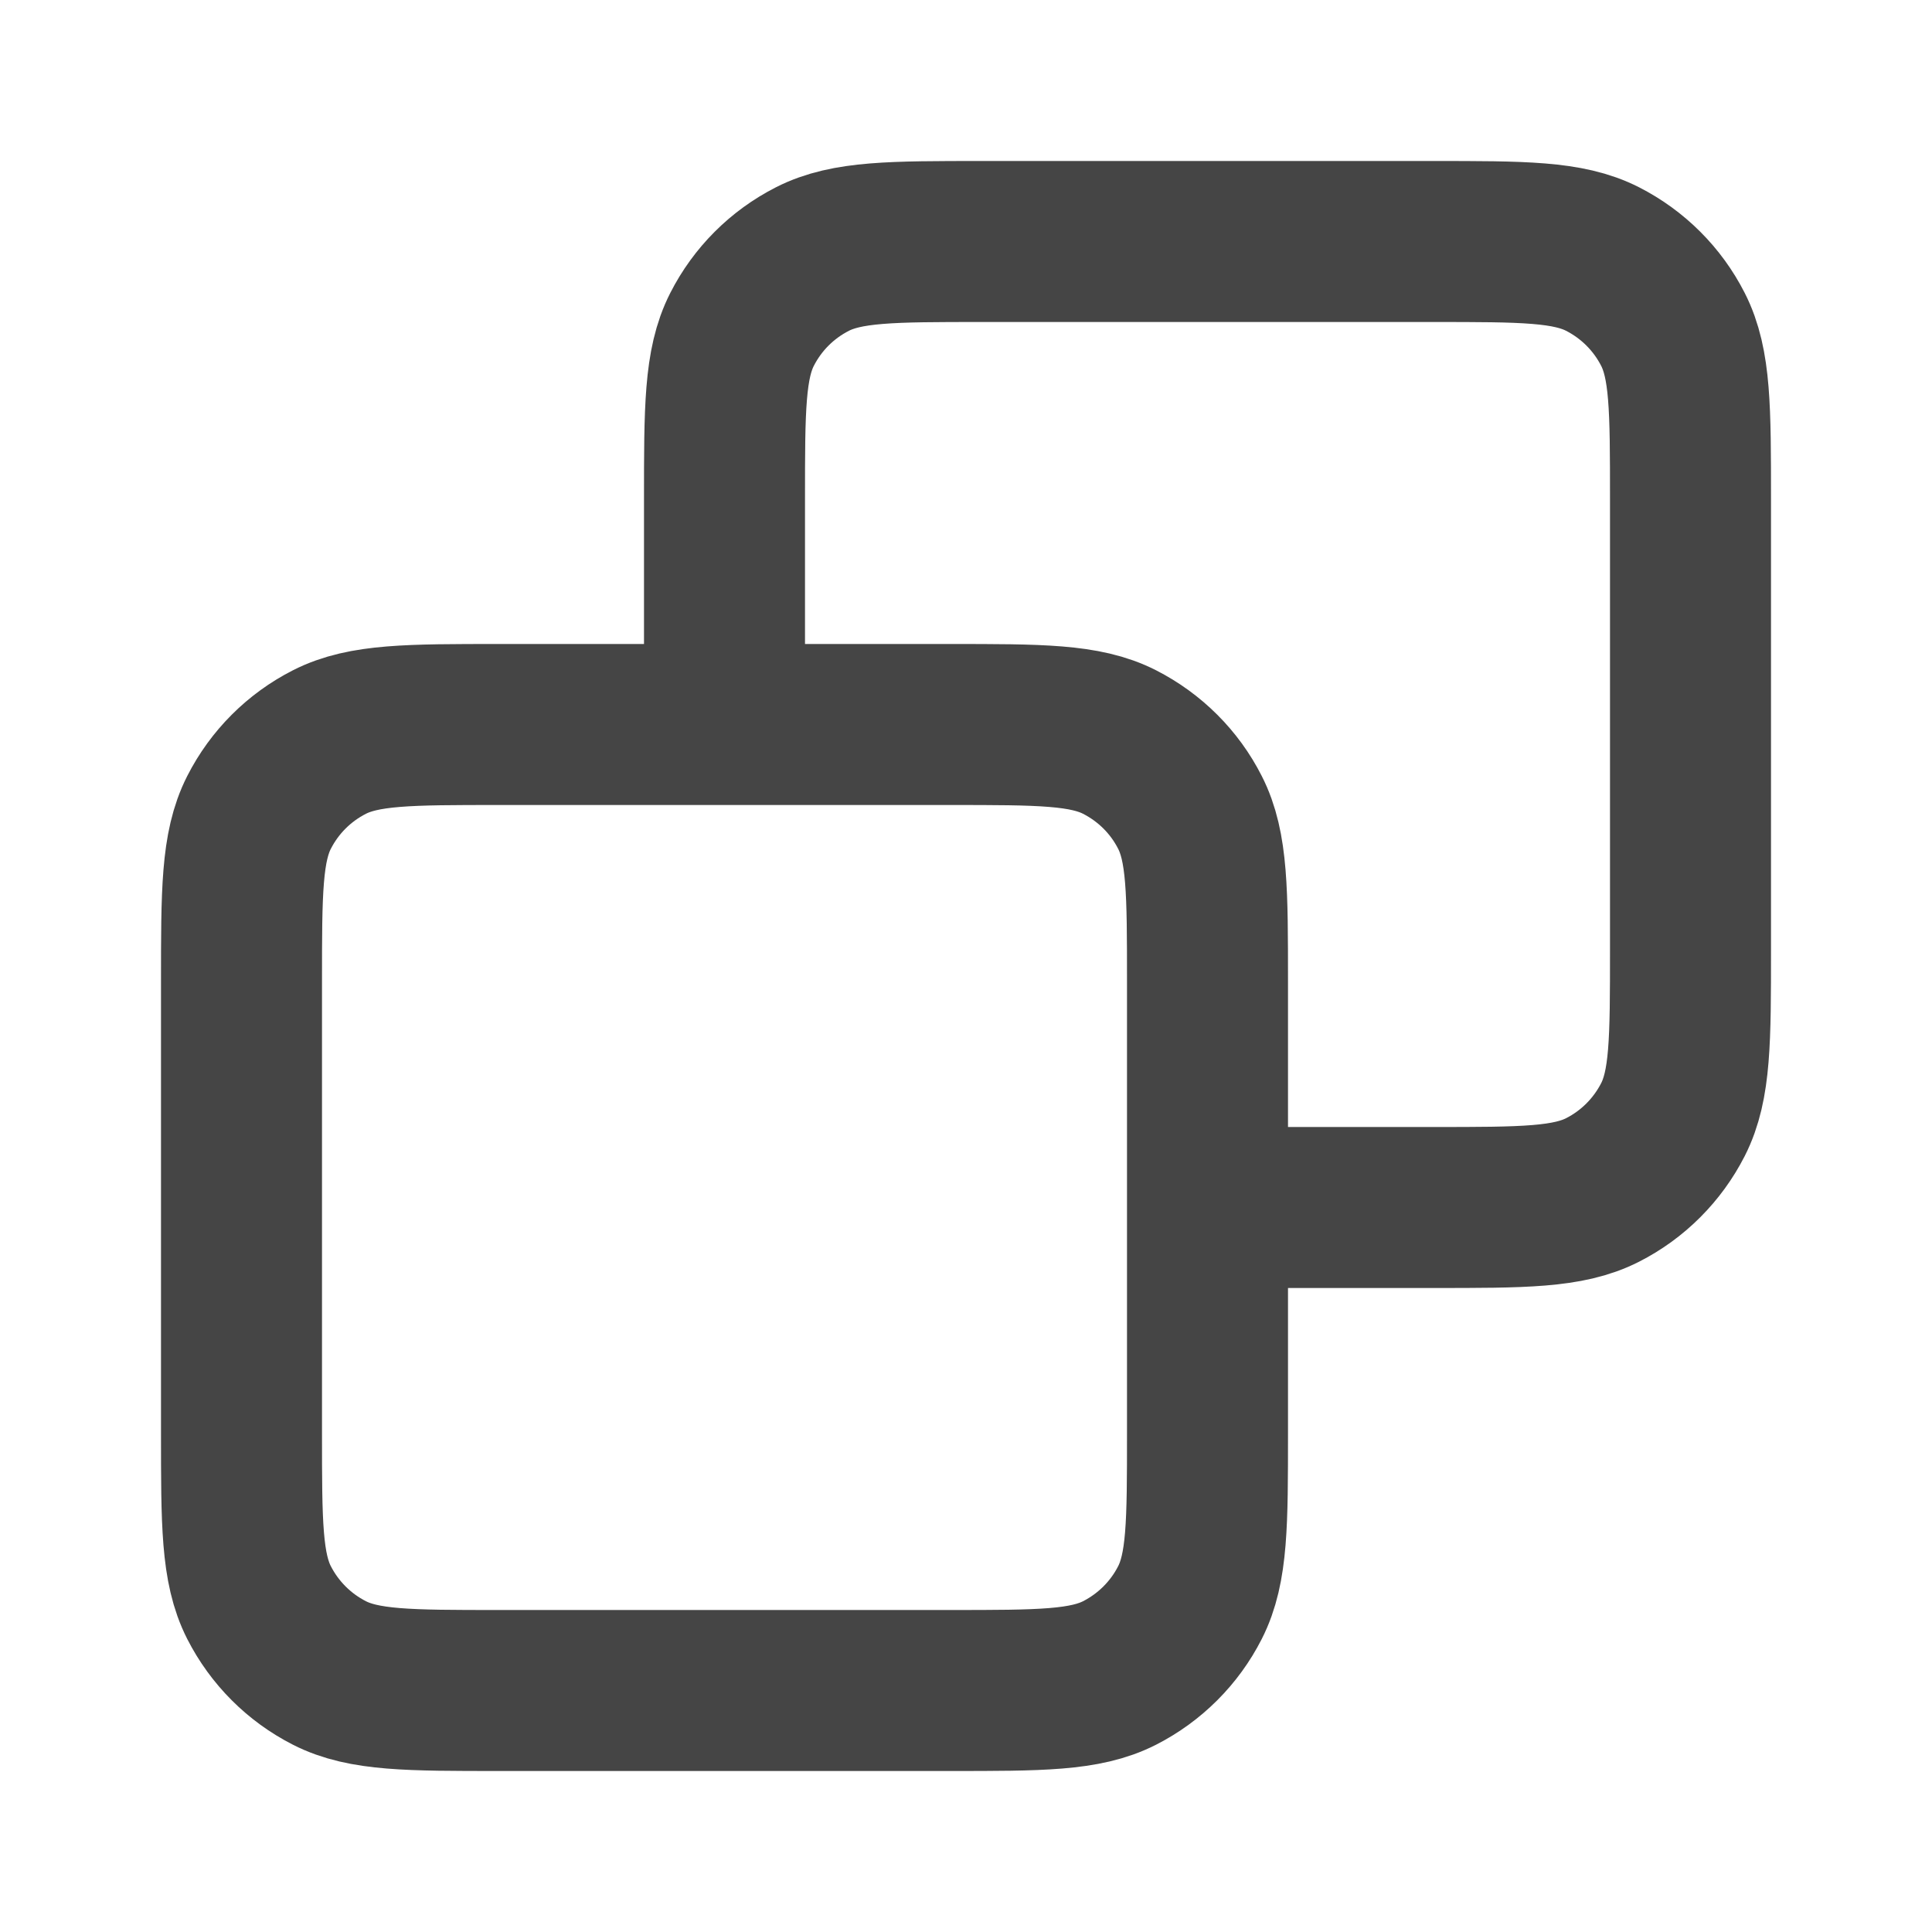
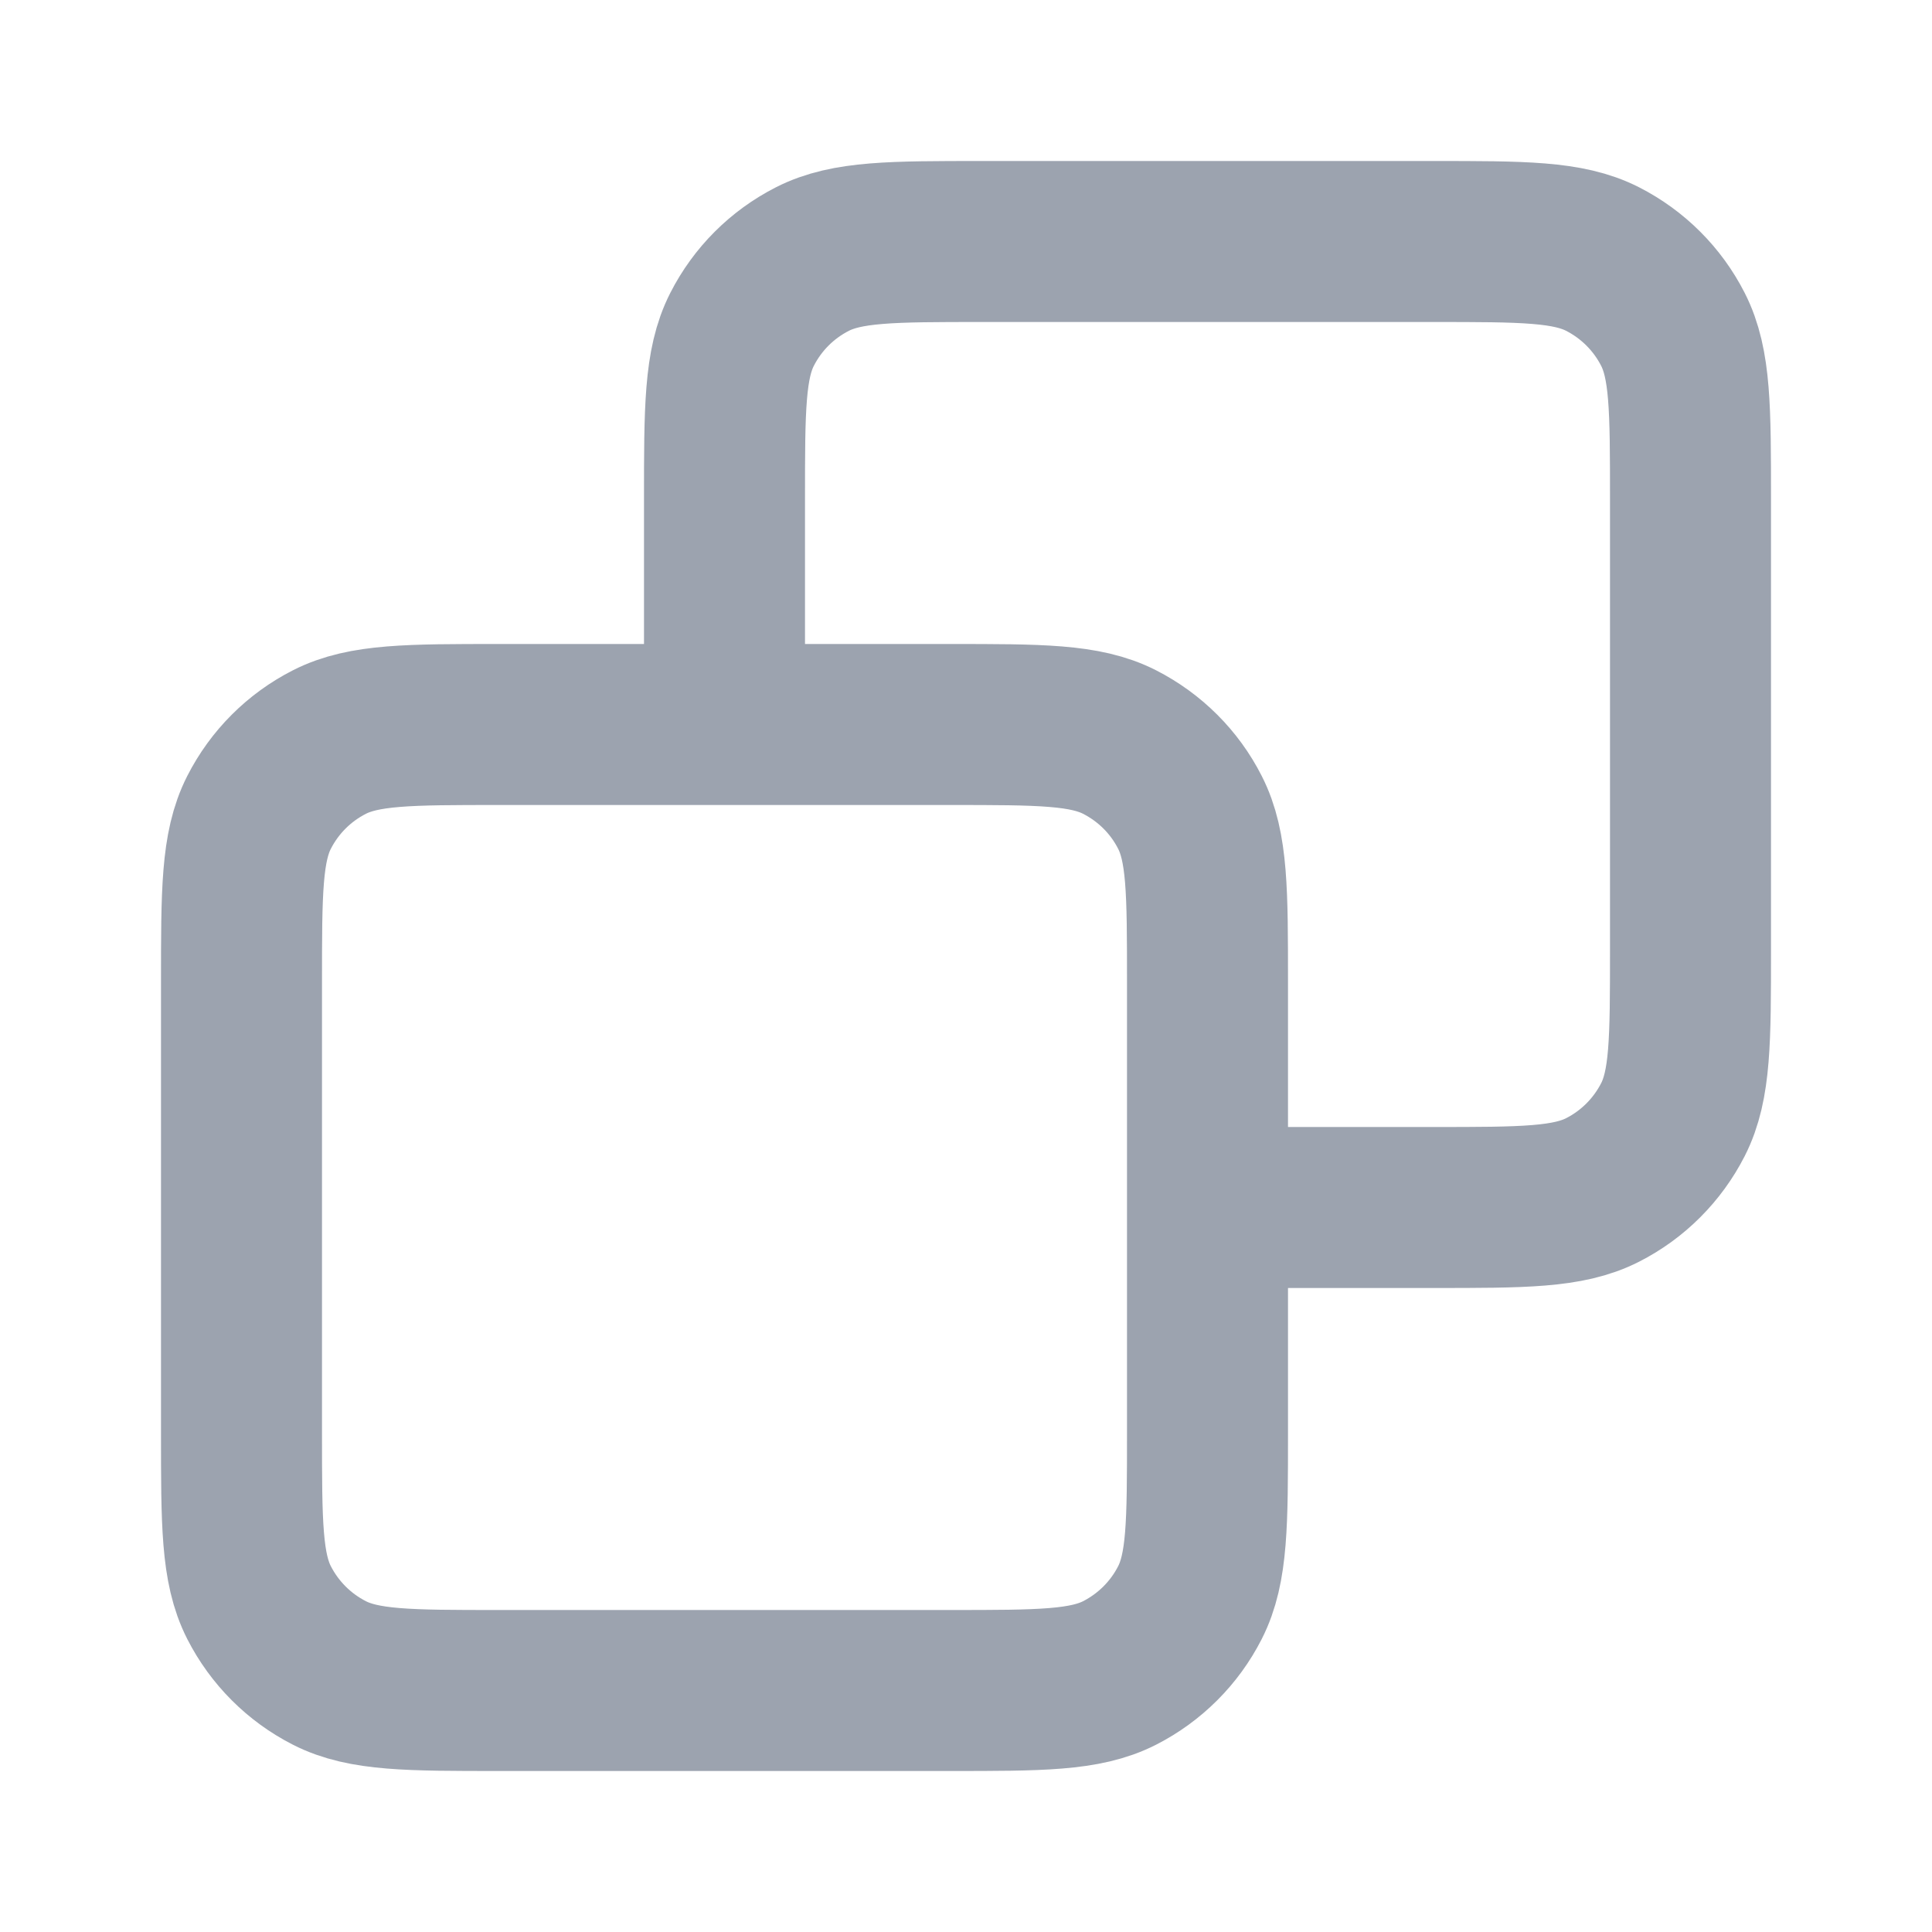
<svg xmlns="http://www.w3.org/2000/svg" width="24" height="24" viewBox="0 0 24 24" fill="none">
-   <path d="M9 9V6.2C9 5.08 9 4.52 9.218 4.092C9.41 3.715 9.715 3.41 10.092 3.218C10.52 3 11.08 3 12.2 3H17.8C18.92 3 19.48 3 19.908 3.218C20.284 3.41 20.59 3.715 20.782 4.092C21 4.52 21 5.08 21 6.2V11.8C21 12.92 21 13.48 20.782 13.908C20.59 14.284 20.284 14.591 19.908 14.782C19.48 15 18.921 15 17.803 15H15M9 9H6.2C5.08 9 4.52 9 4.092 9.218C3.715 9.41 3.41 9.715 3.218 10.092C3 10.52 3 11.08 3 12.2V17.8C3 18.92 3 19.48 3.218 19.908C3.41 20.284 3.715 20.59 4.092 20.782C4.519 21 5.079 21 6.197 21H11.804C12.921 21 13.48 21 13.908 20.782C14.284 20.59 14.591 20.284 14.782 19.908C15 19.48 15 18.921 15 17.803V15M9 9H11.8C12.92 9 13.48 9 13.908 9.218C14.284 9.41 14.591 9.715 14.782 10.092C15 10.519 15 11.079 15 12.197L15 15" stroke="#454545" stroke-width="2" stroke-linecap="round" stroke-linejoin="round" />
+   <path d="M9 9V6.2C9 5.08 9 4.52 9.218 4.092C9.41 3.715 9.715 3.41 10.092 3.218C10.52 3 11.08 3 12.2 3H17.8C18.92 3 19.48 3 19.908 3.218C20.284 3.41 20.59 3.715 20.782 4.092C21 4.52 21 5.08 21 6.2V11.8C21 12.92 21 13.48 20.782 13.908C20.59 14.284 20.284 14.591 19.908 14.782C19.48 15 18.921 15 17.803 15H15M9 9H6.2C5.08 9 4.52 9 4.092 9.218C3.715 9.41 3.41 9.715 3.218 10.092C3 10.52 3 11.08 3 12.2V17.8C3 18.92 3 19.48 3.218 19.908C3.41 20.284 3.715 20.59 4.092 20.782C4.519 21 5.079 21 6.197 21H11.804C12.921 21 13.48 21 13.908 20.782C14.284 20.59 14.591 20.284 14.782 19.908C15 19.48 15 18.921 15 17.803V15M9 9H11.8C12.92 9 13.48 9 13.908 9.218C14.284 9.41 14.591 9.715 14.782 10.092C15 10.519 15 11.079 15 12.197L15 15" stroke="#9ca3af" stroke-width="2" stroke-linecap="round" stroke-linejoin="round" />
</svg>
